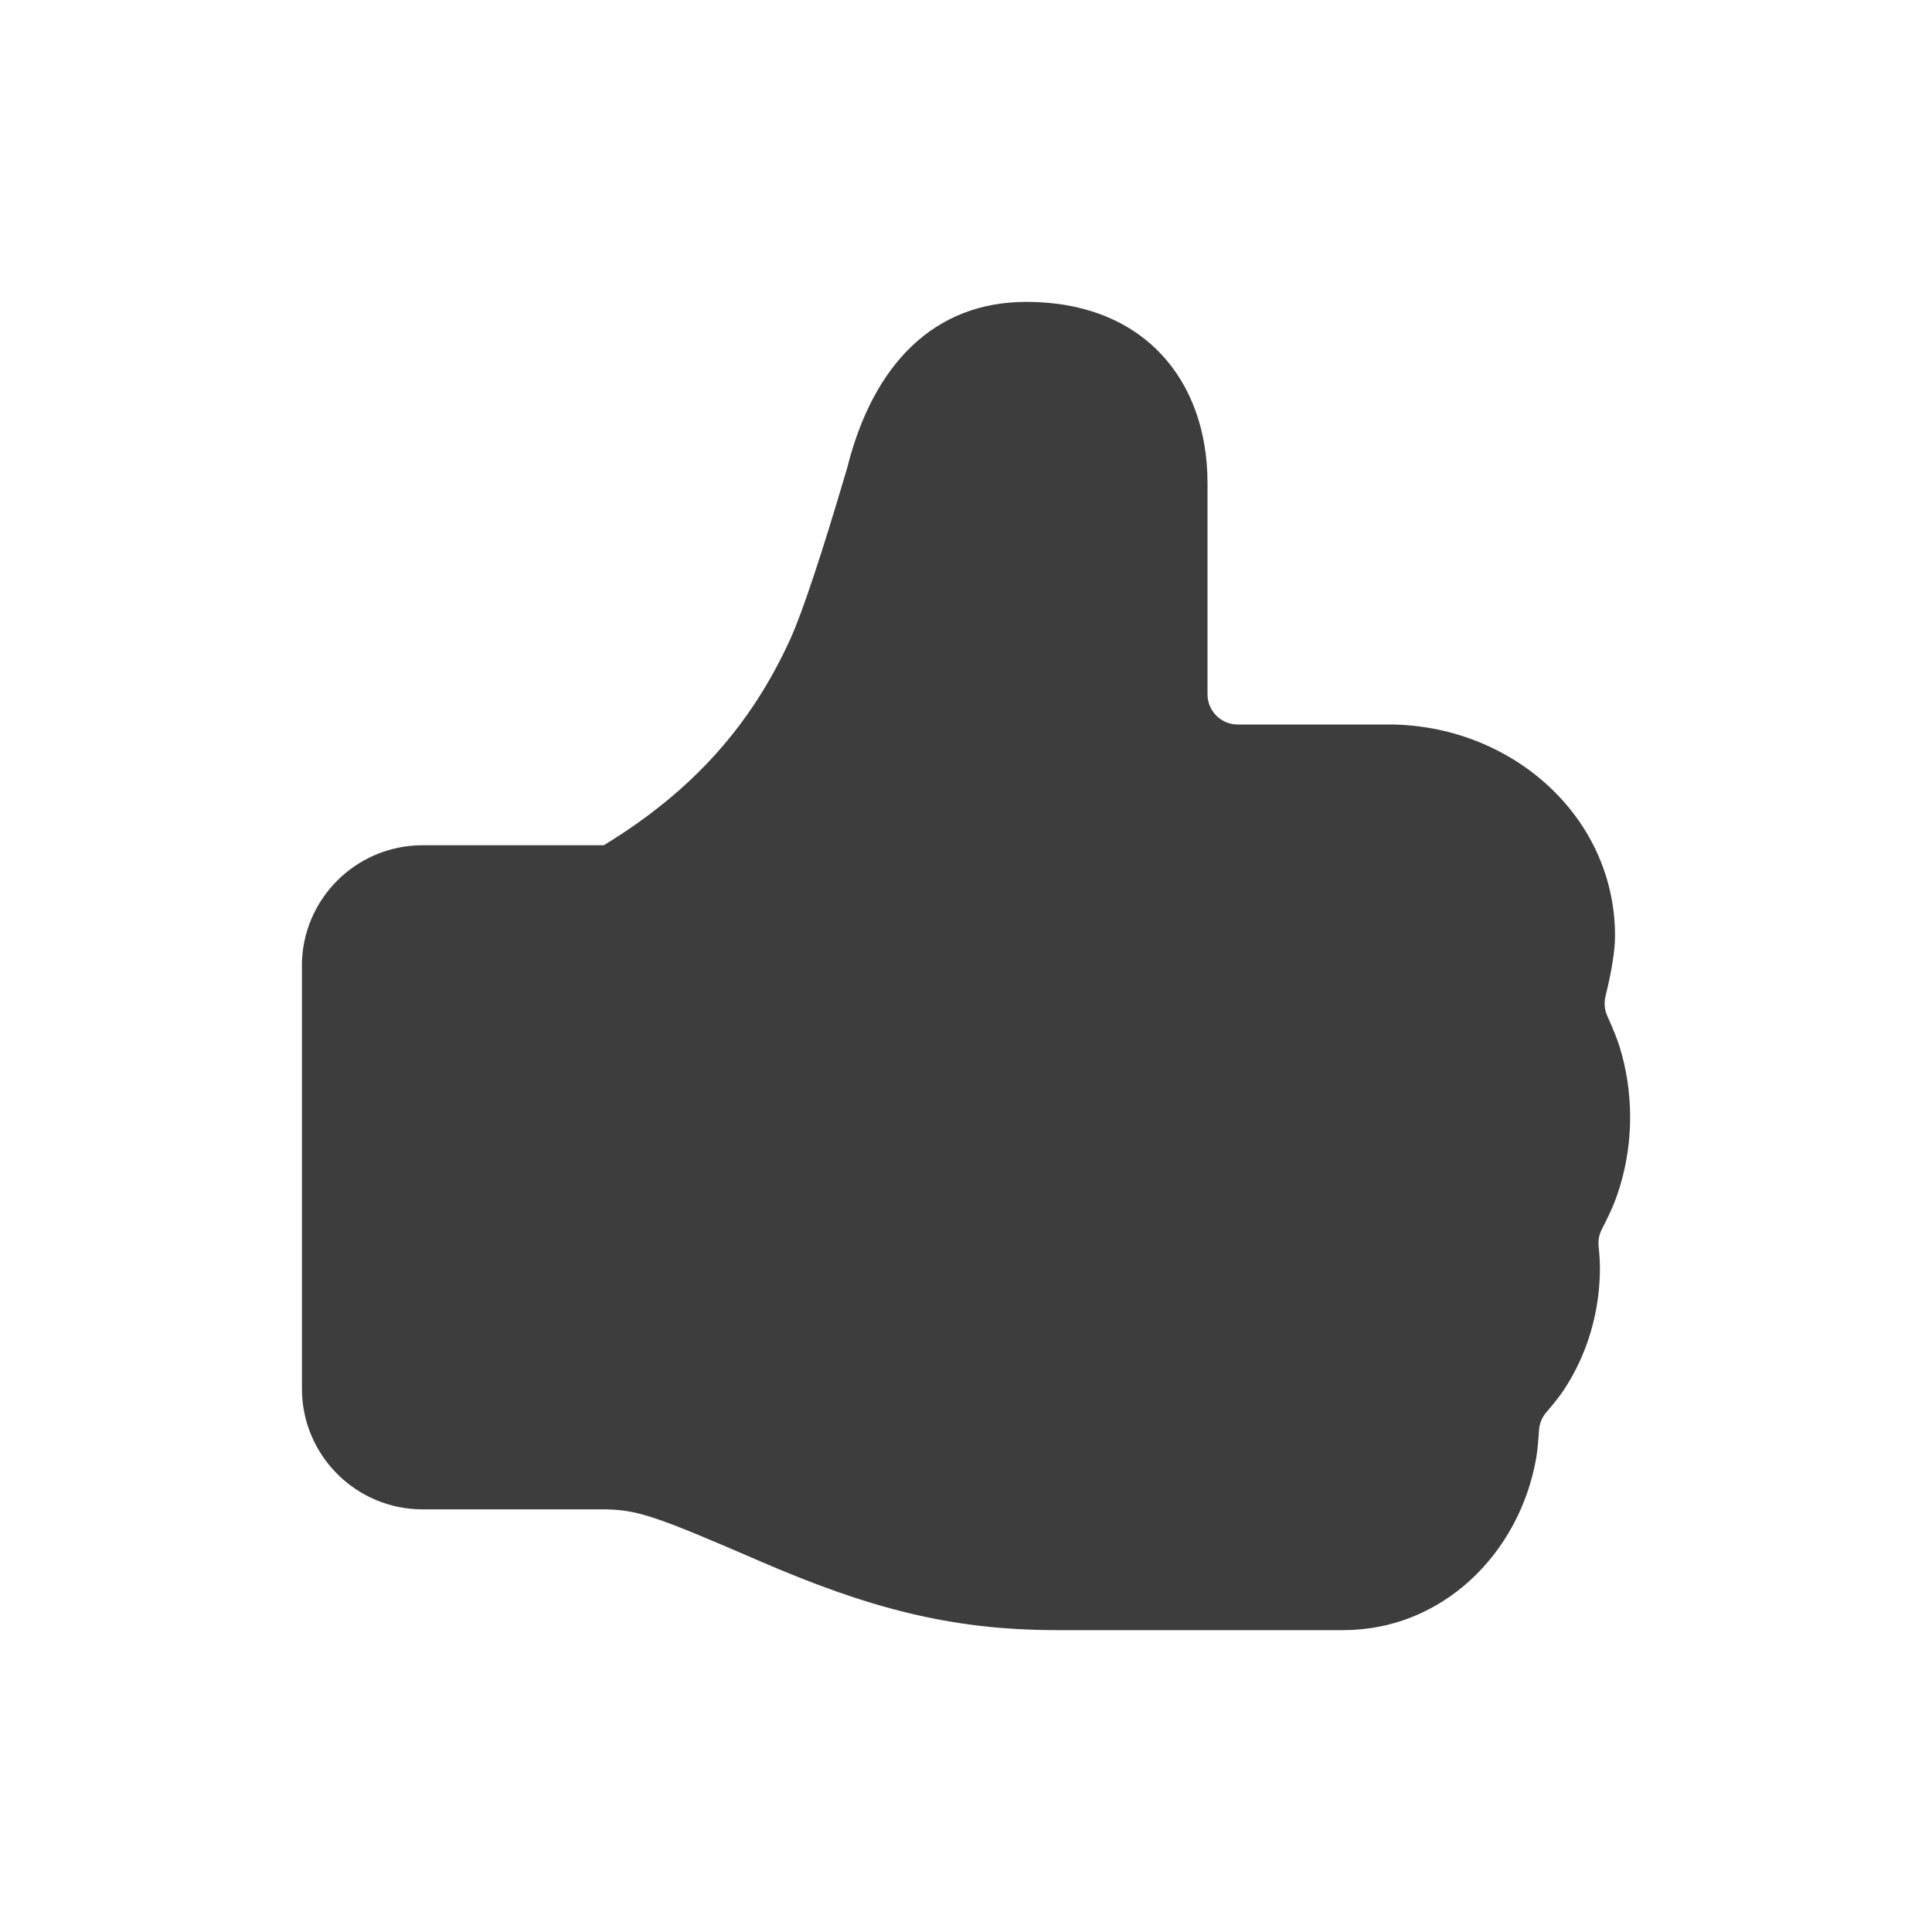
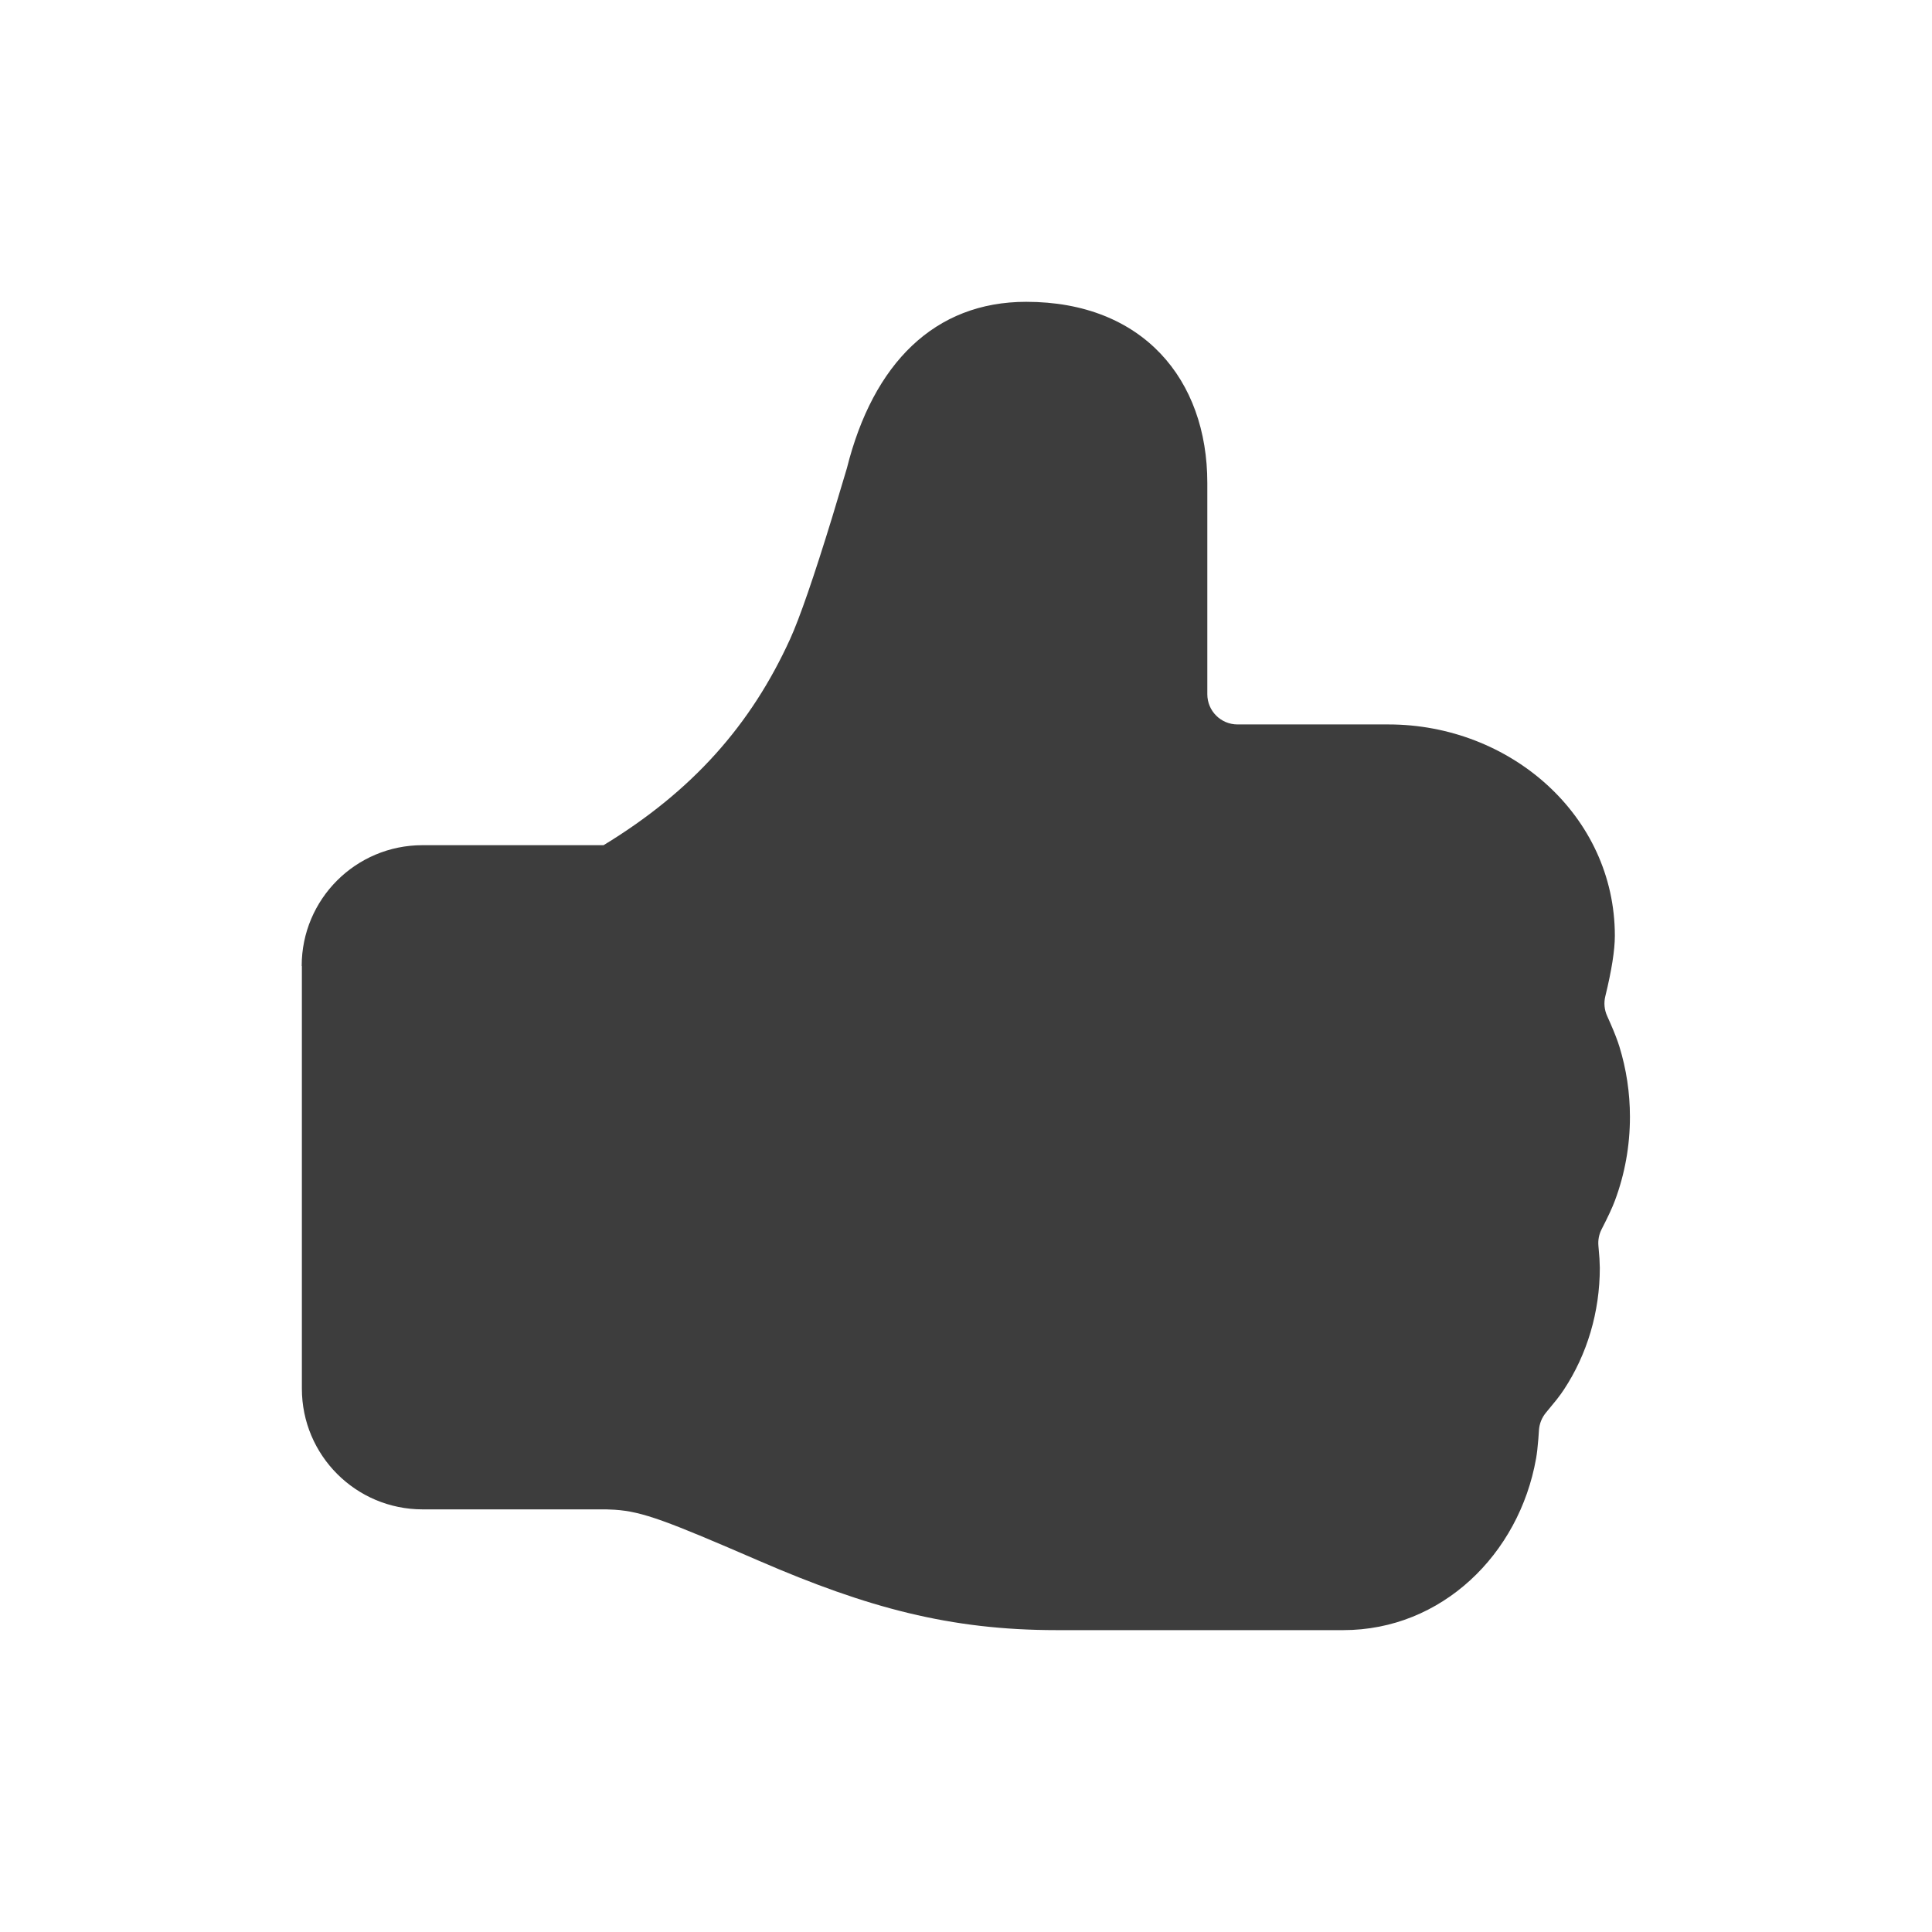
<svg xmlns="http://www.w3.org/2000/svg" height="32" viewBox="0 0 32 32" width="32">
-   <path d="m5 16c0-1.105.895-2 2-2l3-0c1.479-.9 2.445-1.999 3.09-3.415.197-.433.52-1.402.94-2.828.435-1.739 1.453-2.757 2.97-2.757 1.93 0 3 1.284 3 3v3.5c0 .276.224.5.5.5h2.5c2.015 0 3.75 1.509 3.75 3.5 0 .239-.053.573-.158 1.003-.027.109-.016.223.03.325l0-0c.097.215.165.385.204.51.114.371.174.762.174 1.162 0 .482-.085.951-.249 1.387-.043.116-.117.274-.22.474-.044.085-.063.182-.053.277l-0.0 0c.015.154.022.275.022.362 0 .733-.212 1.435-.594 2.016-.063.096-.162.222-.296.379-.071.082-.112.185-.119.294l-0-0c-.013.203-.029.36-.048.469-.282 1.587-1.564 2.842-3.192 2.842h-4.75c-1.762 0-3.133-.371-4.921-1.145-1.687-.73-2.002-.843-2.538-.855l-.041-0h-3c-1.105 0-2-.895-2-2h-0c0-1.515 0-2.682 0-3.5 0-.818 0-1.985 0-3.5z" fill="#3d3d3d" />
+   <path d="m5 16v7c0 1.105.895 2 2 2l3.041 0.0.142.006c.463.031.862.185 2.396.849 1.788.774 3.159 1.145 4.921 1.145h4.75c1.628 0 2.911-1.255 3.192-2.842.015-.082.027-.191.038-.326l.01-.144c.007-.108.049-.211.119-.294l.174-.212c.049-.063.09-.119.121-.167.383-.581.594-1.283.594-2.016l-.006-.156-.017-.206c-.009-.096.009-.192.053-.277.103-.2.177-.358.22-.474.163-.436.249-.905.249-1.387 0-.4-.06-.791-.174-1.162-.031-.1-.08-.229-.149-.386l-.055-.124c-.046-.102-.057-.216-.03-.325.105-.43.158-.765.158-1.003 0-1.991-1.735-3.5-3.75-3.5h-2.5c-.276 0-.5-.224-.5-.5v-3.5c0-1.716-1.07-3-3-3-1.517 0-2.535 1.019-2.97 2.757l-.24.8c-.304.992-.542 1.681-.7 2.028-.645 1.416-1.611 2.515-3.09 3.415h-3c-1.105 0-2 .895-2 2z" fill="#3d3d3d" />
</svg>
